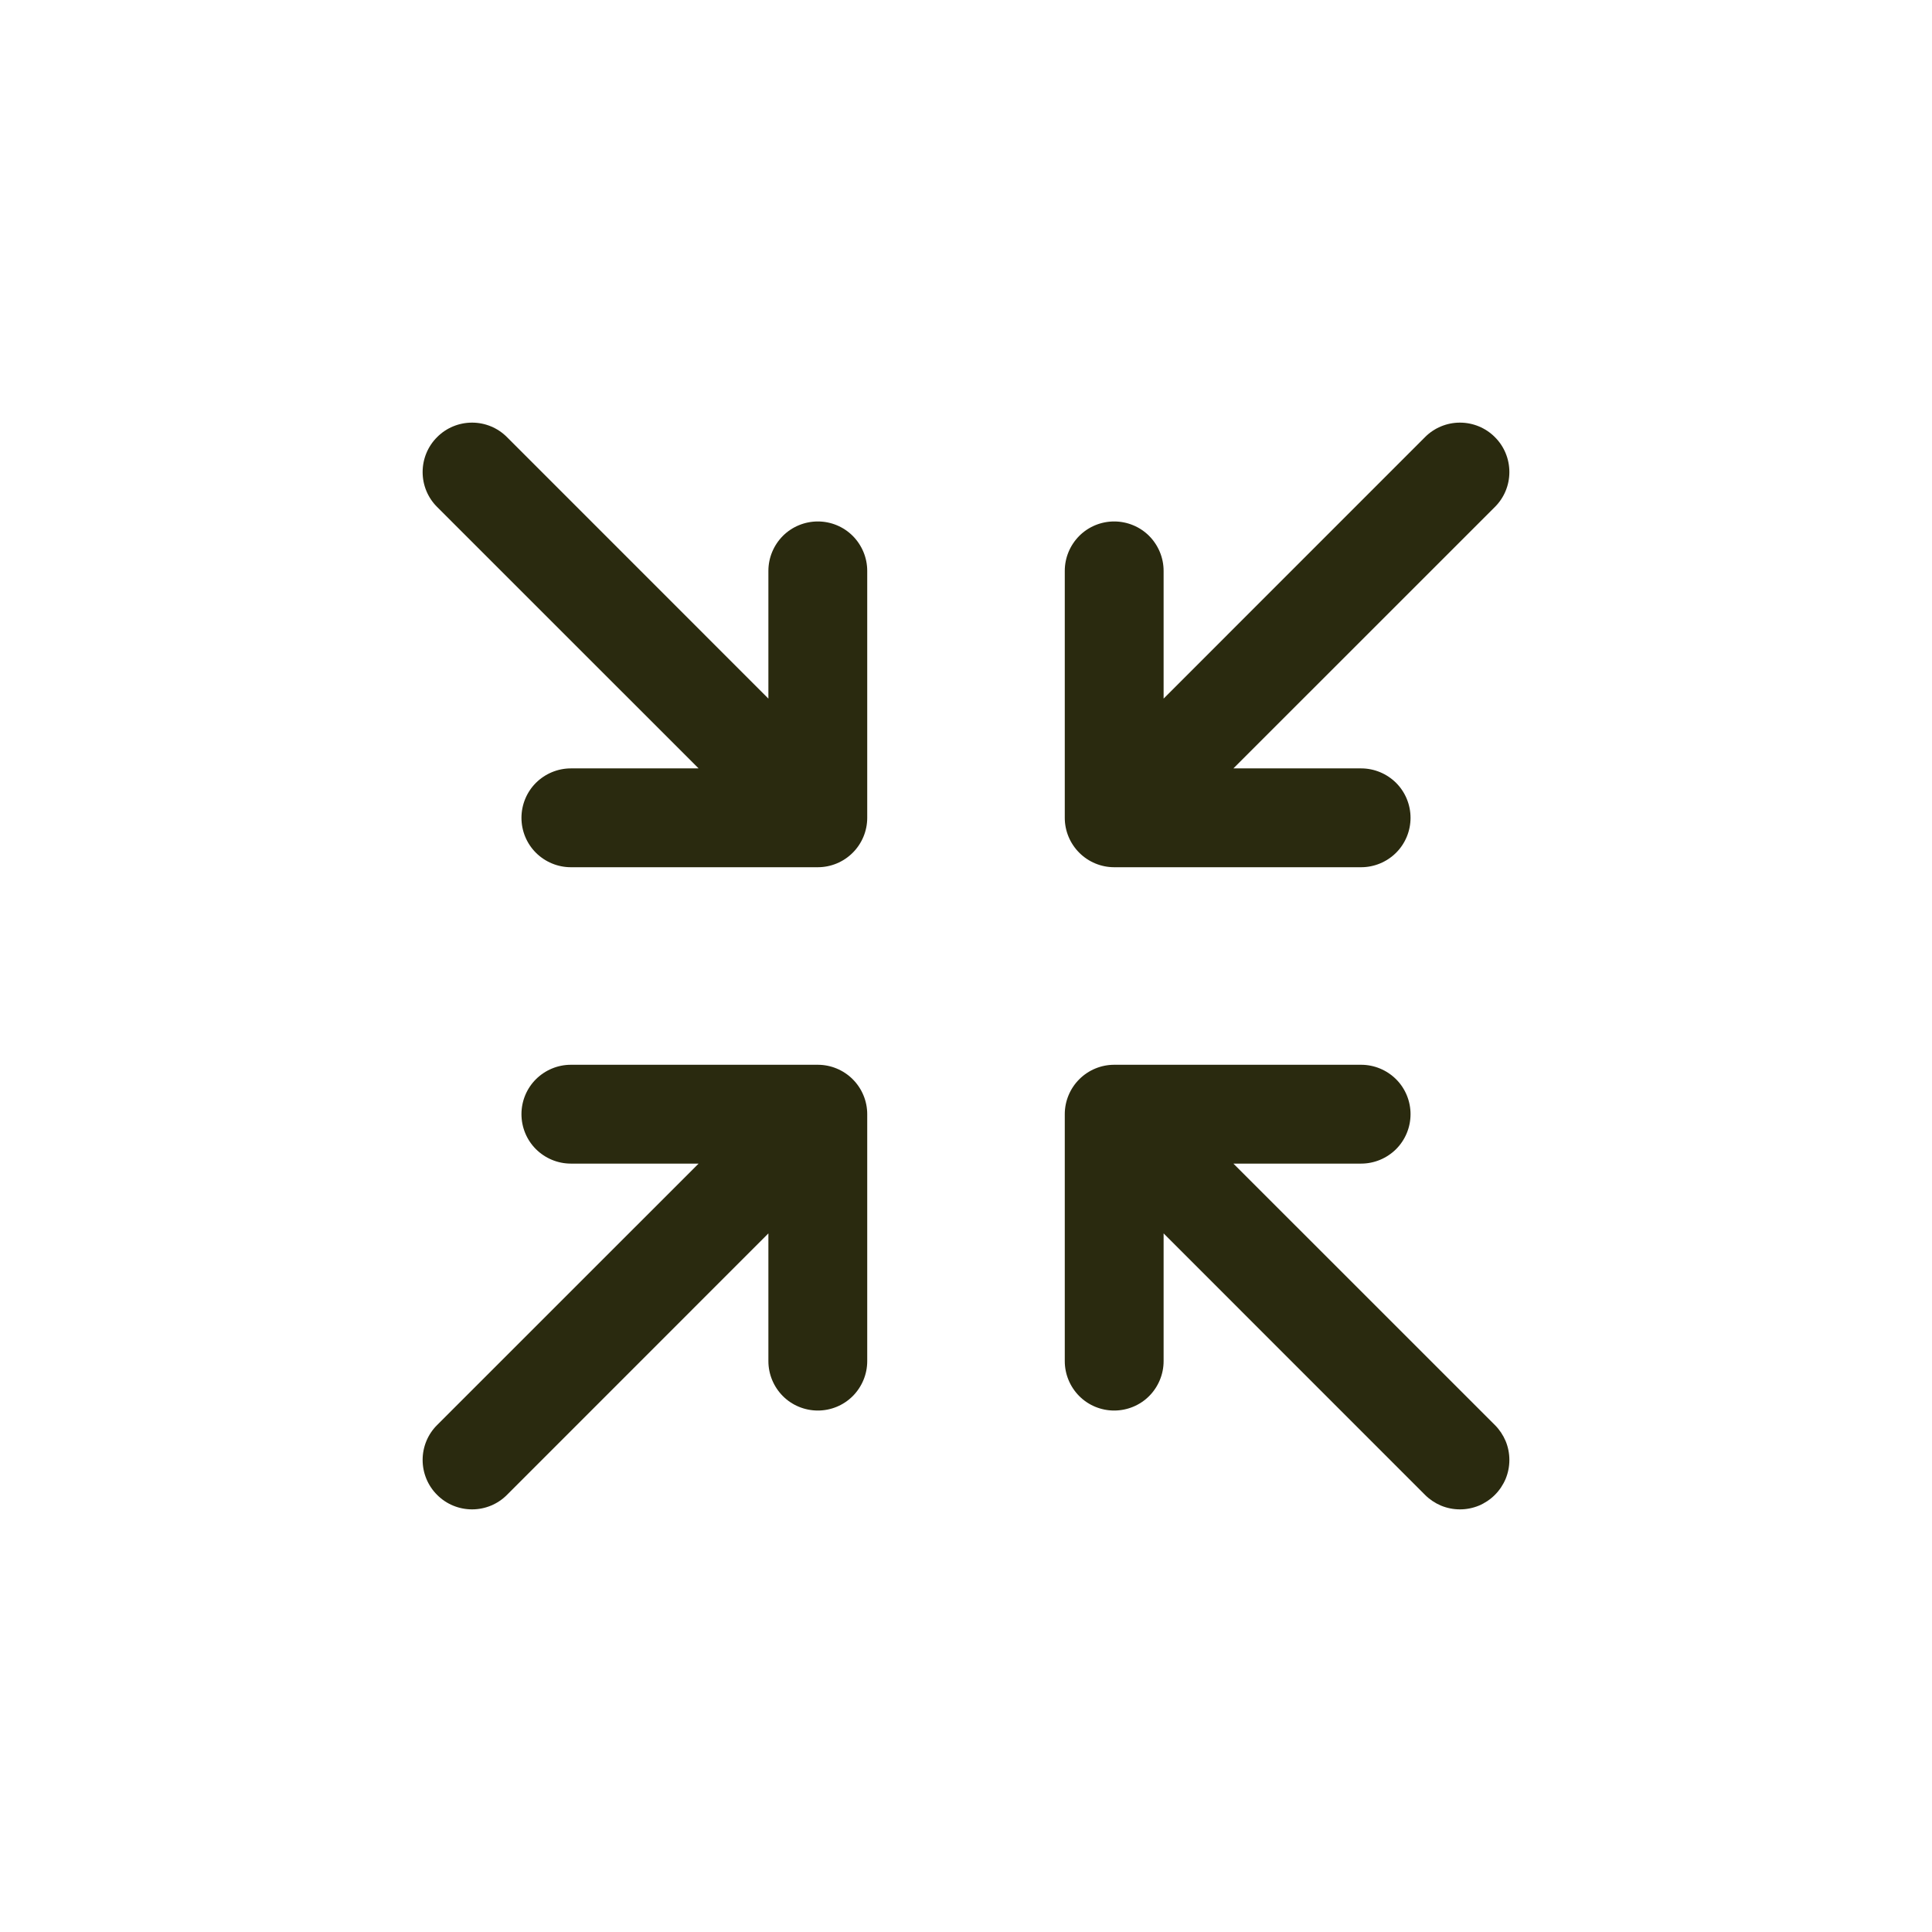
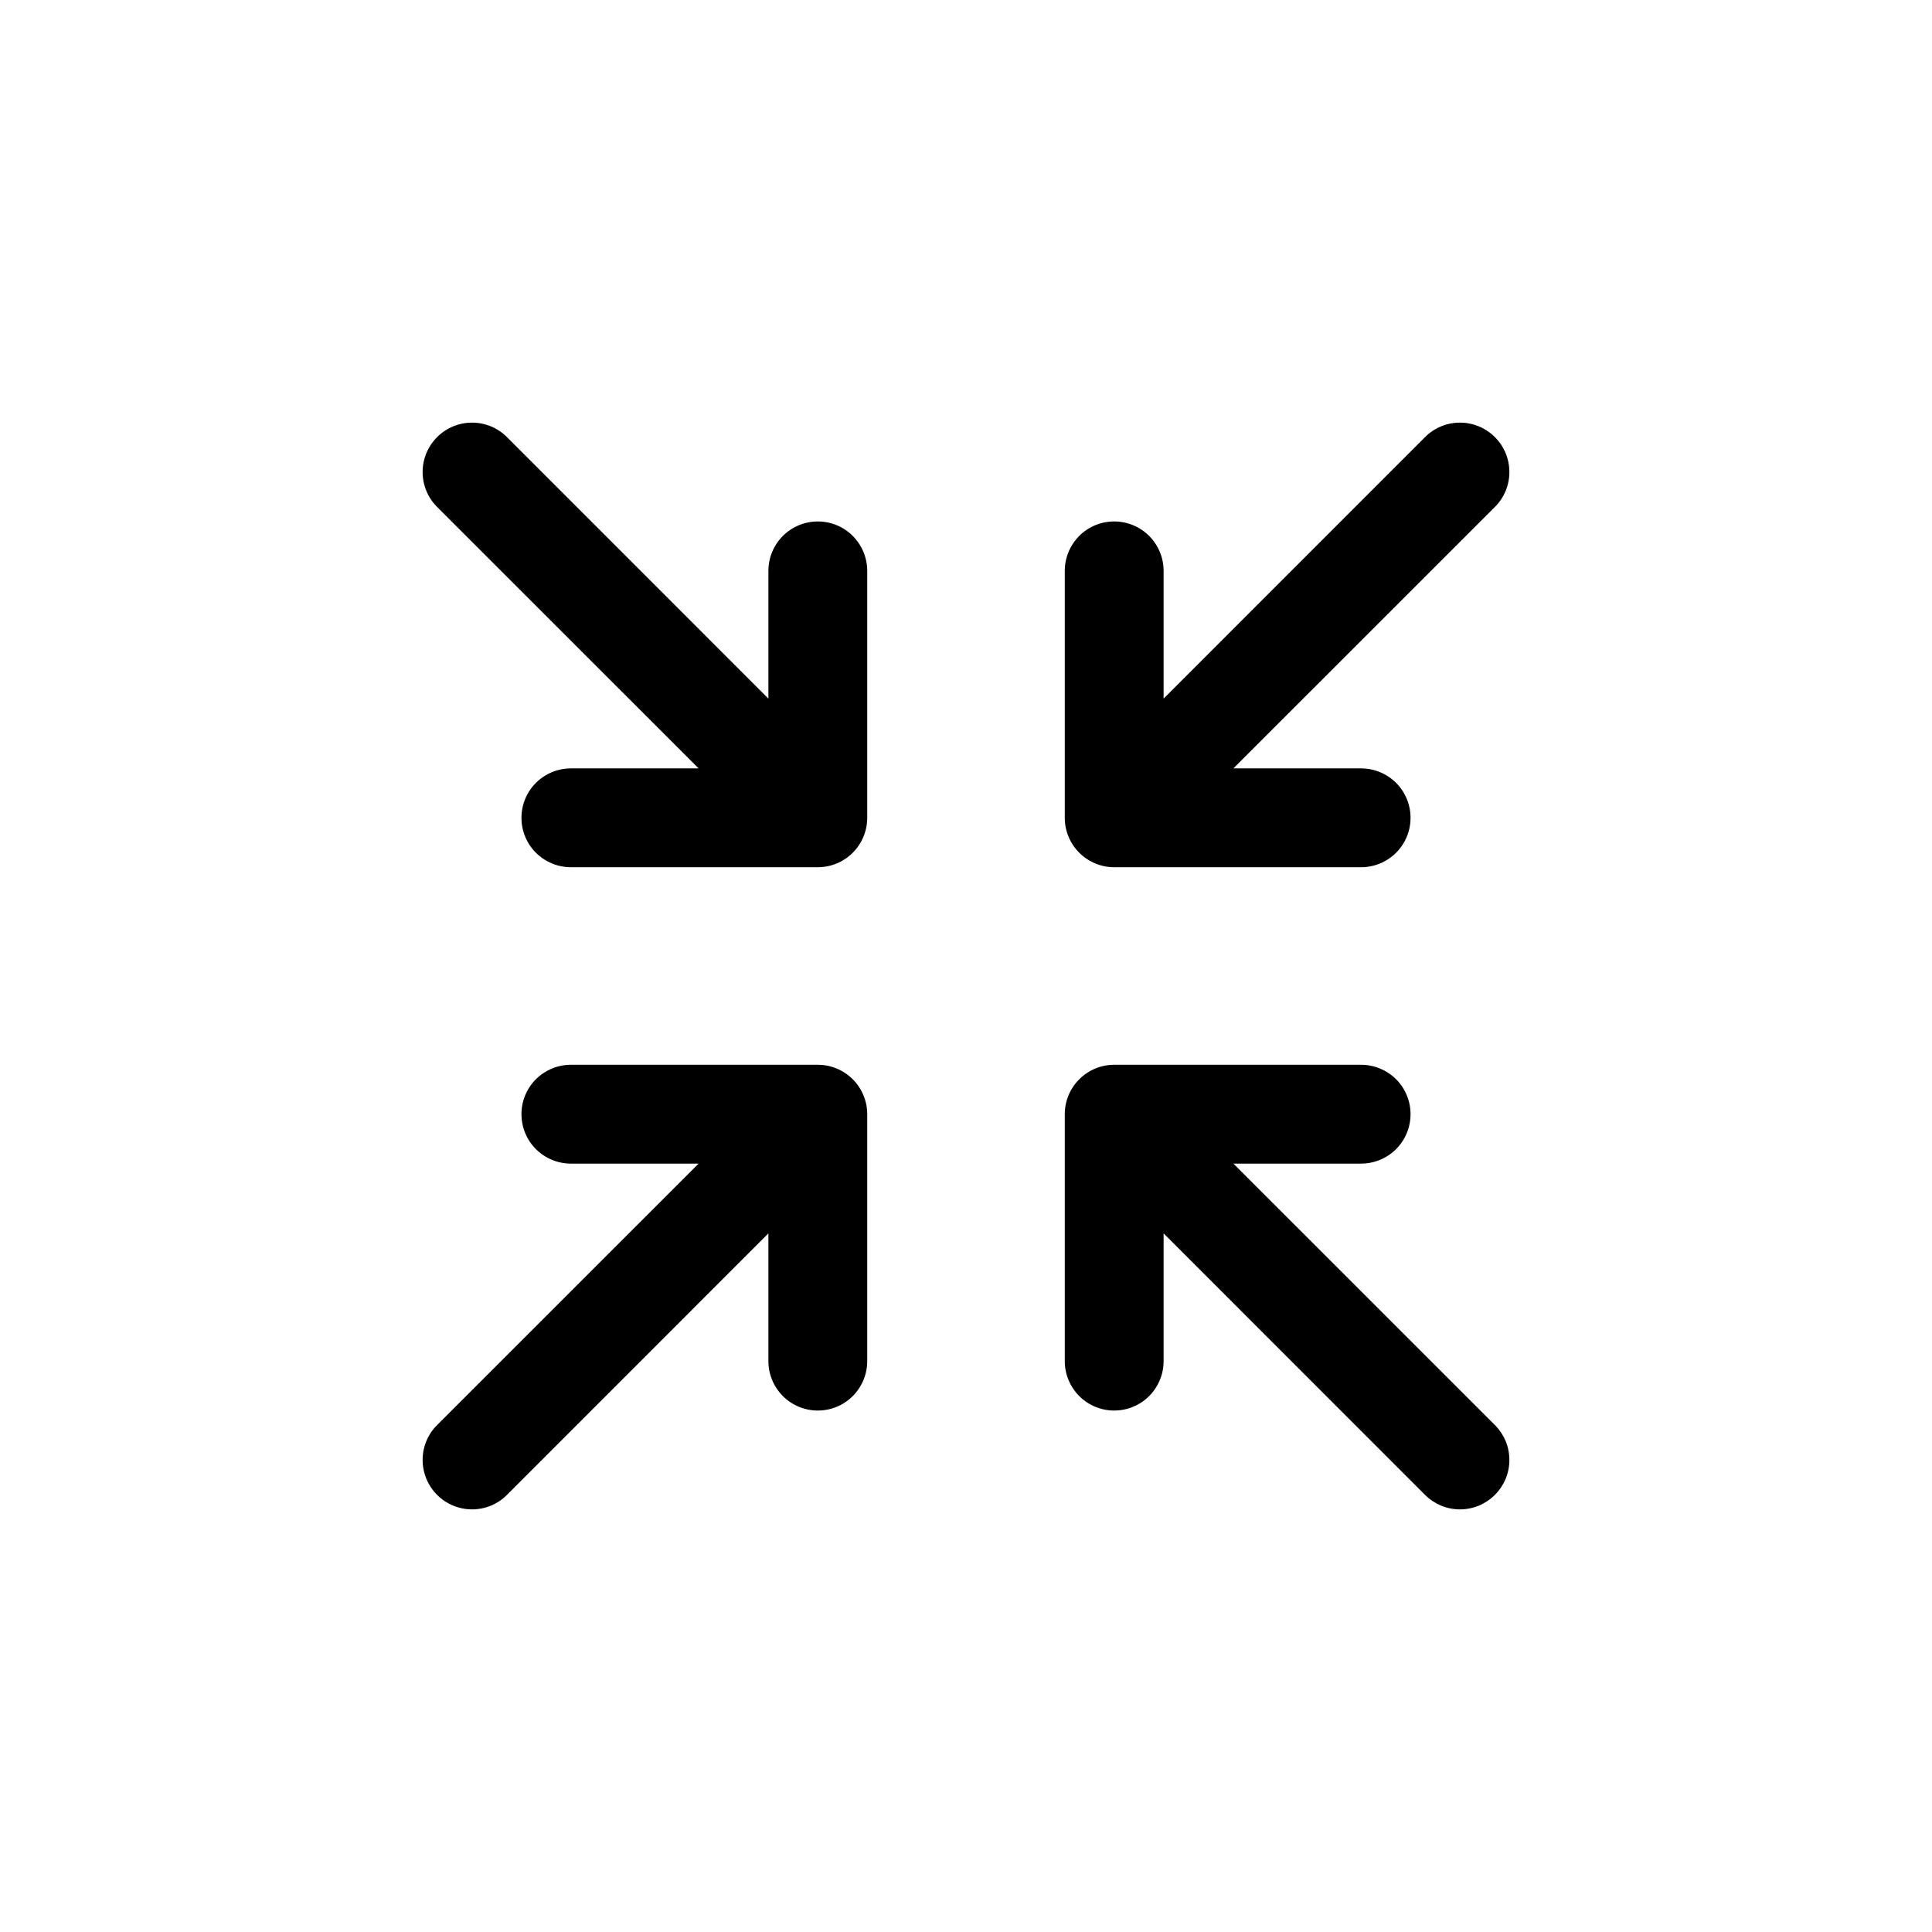
<svg xmlns="http://www.w3.org/2000/svg" width="32" height="32" viewBox="0 0 32 32" fill="none">
-   <path d="M17.636 13.546V9.455C17.636 9.238 17.723 9.03 17.876 8.876C18.029 8.723 18.237 8.637 18.454 8.637C18.671 8.637 18.88 8.723 19.033 8.876C19.186 9.03 19.273 9.238 19.273 9.455V11.571L23.603 7.24C23.756 7.086 23.964 7 24.181 7C24.398 7 24.607 7.086 24.76 7.24C24.914 7.393 25 7.601 25 7.819C25 8.036 24.914 8.244 24.76 8.397L20.429 12.727H22.545C22.762 12.727 22.97 12.814 23.124 12.967C23.277 13.12 23.363 13.329 23.363 13.546C23.363 13.763 23.277 13.971 23.124 14.124C22.97 14.277 22.762 14.364 22.545 14.364H18.454C18.237 14.364 18.029 14.277 17.876 14.124C17.723 13.971 17.636 13.763 17.636 13.546ZM13.546 17.636H9.455C9.238 17.636 9.03 17.723 8.876 17.876C8.723 18.029 8.637 18.237 8.637 18.454C8.637 18.671 8.723 18.88 8.876 19.033C9.03 19.186 9.238 19.273 9.455 19.273H11.571L7.24 23.603C7.086 23.756 7 23.964 7 24.181C7 24.398 7.086 24.607 7.24 24.76C7.393 24.914 7.601 25 7.819 25C8.036 25 8.244 24.914 8.397 24.76L12.727 20.429V22.545C12.727 22.762 12.814 22.97 12.967 23.124C13.12 23.277 13.329 23.363 13.546 23.363C13.763 23.363 13.971 23.277 14.124 23.124C14.277 22.97 14.364 22.762 14.364 22.545V18.454C14.364 18.237 14.277 18.029 14.124 17.876C13.971 17.723 13.763 17.636 13.546 17.636ZM20.429 19.273H22.545C22.762 19.273 22.97 19.186 23.124 19.033C23.277 18.88 23.363 18.671 23.363 18.454C23.363 18.237 23.277 18.029 23.124 17.876C22.97 17.723 22.762 17.636 22.545 17.636H18.454C18.237 17.636 18.029 17.723 17.876 17.876C17.723 18.029 17.636 18.237 17.636 18.454V22.545C17.636 22.762 17.723 22.97 17.876 23.124C18.029 23.277 18.237 23.363 18.454 23.363C18.671 23.363 18.88 23.277 19.033 23.124C19.186 22.97 19.273 22.762 19.273 22.545V20.429L23.603 24.76C23.679 24.836 23.769 24.896 23.868 24.938C23.968 24.979 24.074 25 24.181 25C24.289 25 24.395 24.979 24.495 24.938C24.594 24.896 24.684 24.836 24.76 24.76C24.836 24.684 24.896 24.594 24.938 24.495C24.979 24.395 25 24.289 25 24.181C25 24.074 24.979 23.968 24.938 23.868C24.896 23.769 24.836 23.679 24.76 23.603L20.429 19.273ZM13.546 8.637C13.329 8.637 13.12 8.723 12.967 8.876C12.814 9.03 12.727 9.238 12.727 9.455V11.571L8.397 7.24C8.244 7.086 8.036 7 7.819 7C7.601 7 7.393 7.086 7.24 7.24C7.086 7.393 7 7.601 7 7.819C7 8.036 7.086 8.244 7.24 8.397L11.571 12.727H9.455C9.238 12.727 9.03 12.814 8.876 12.967C8.723 13.12 8.637 13.329 8.637 13.546C8.637 13.763 8.723 13.971 8.876 14.124C9.03 14.277 9.238 14.364 9.455 14.364H13.546C13.763 14.364 13.971 14.277 14.124 14.124C14.277 13.971 14.364 13.763 14.364 13.546V9.455C14.364 9.238 14.277 9.03 14.124 8.876C13.971 8.723 13.763 8.637 13.546 8.637Z" fill="#2A2A0F" />
+   <path d="M17.636 13.546V9.455C17.636 9.238 17.723 9.03 17.876 8.876C18.029 8.723 18.237 8.637 18.454 8.637C18.671 8.637 18.88 8.723 19.033 8.876C19.186 9.03 19.273 9.238 19.273 9.455V11.571L23.603 7.24C23.756 7.086 23.964 7 24.181 7C24.398 7 24.607 7.086 24.76 7.24C24.914 7.393 25 7.601 25 7.819C25 8.036 24.914 8.244 24.76 8.397L20.429 12.727H22.545C22.762 12.727 22.97 12.814 23.124 12.967C23.277 13.12 23.363 13.329 23.363 13.546C23.363 13.763 23.277 13.971 23.124 14.124C22.97 14.277 22.762 14.364 22.545 14.364H18.454C18.237 14.364 18.029 14.277 17.876 14.124C17.723 13.971 17.636 13.763 17.636 13.546ZM13.546 17.636H9.455C9.238 17.636 9.03 17.723 8.876 17.876C8.723 18.029 8.637 18.237 8.637 18.454C8.637 18.671 8.723 18.88 8.876 19.033C9.03 19.186 9.238 19.273 9.455 19.273H11.571L7.24 23.603C7.086 23.756 7 23.964 7 24.181C7 24.398 7.086 24.607 7.24 24.76C7.393 24.914 7.601 25 7.819 25C8.036 25 8.244 24.914 8.397 24.76L12.727 20.429V22.545C12.727 22.762 12.814 22.97 12.967 23.124C13.12 23.277 13.329 23.363 13.546 23.363C13.763 23.363 13.971 23.277 14.124 23.124C14.277 22.97 14.364 22.762 14.364 22.545V18.454C14.364 18.237 14.277 18.029 14.124 17.876C13.971 17.723 13.763 17.636 13.546 17.636ZM20.429 19.273H22.545C22.762 19.273 22.97 19.186 23.124 19.033C23.277 18.88 23.363 18.671 23.363 18.454C23.363 18.237 23.277 18.029 23.124 17.876C22.97 17.723 22.762 17.636 22.545 17.636H18.454C18.237 17.636 18.029 17.723 17.876 17.876C17.723 18.029 17.636 18.237 17.636 18.454V22.545C17.636 22.762 17.723 22.97 17.876 23.124C18.029 23.277 18.237 23.363 18.454 23.363C18.671 23.363 18.88 23.277 19.033 23.124C19.186 22.97 19.273 22.762 19.273 22.545V20.429L23.603 24.76C23.679 24.836 23.769 24.896 23.868 24.938C23.968 24.979 24.074 25 24.181 25C24.289 25 24.395 24.979 24.495 24.938C24.594 24.896 24.684 24.836 24.76 24.76C24.836 24.684 24.896 24.594 24.938 24.495C24.979 24.395 25 24.289 25 24.181C25 24.074 24.979 23.968 24.938 23.868C24.896 23.769 24.836 23.679 24.76 23.603L20.429 19.273ZM13.546 8.637C13.329 8.637 13.12 8.723 12.967 8.876C12.814 9.03 12.727 9.238 12.727 9.455V11.571L8.397 7.24C8.244 7.086 8.036 7 7.819 7C7.601 7 7.393 7.086 7.24 7.24C7.086 7.393 7 7.601 7 7.819C7 8.036 7.086 8.244 7.24 8.397L11.571 12.727H9.455C9.238 12.727 9.03 12.814 8.876 12.967C8.723 13.12 8.637 13.329 8.637 13.546C8.637 13.763 8.723 13.971 8.876 14.124C9.03 14.277 9.238 14.364 9.455 14.364H13.546C13.763 14.364 13.971 14.277 14.124 14.124C14.277 13.971 14.364 13.763 14.364 13.546V9.455C14.364 9.238 14.277 9.03 14.124 8.876C13.971 8.723 13.763 8.637 13.546 8.637Z" fill="currentColor" />
</svg>
